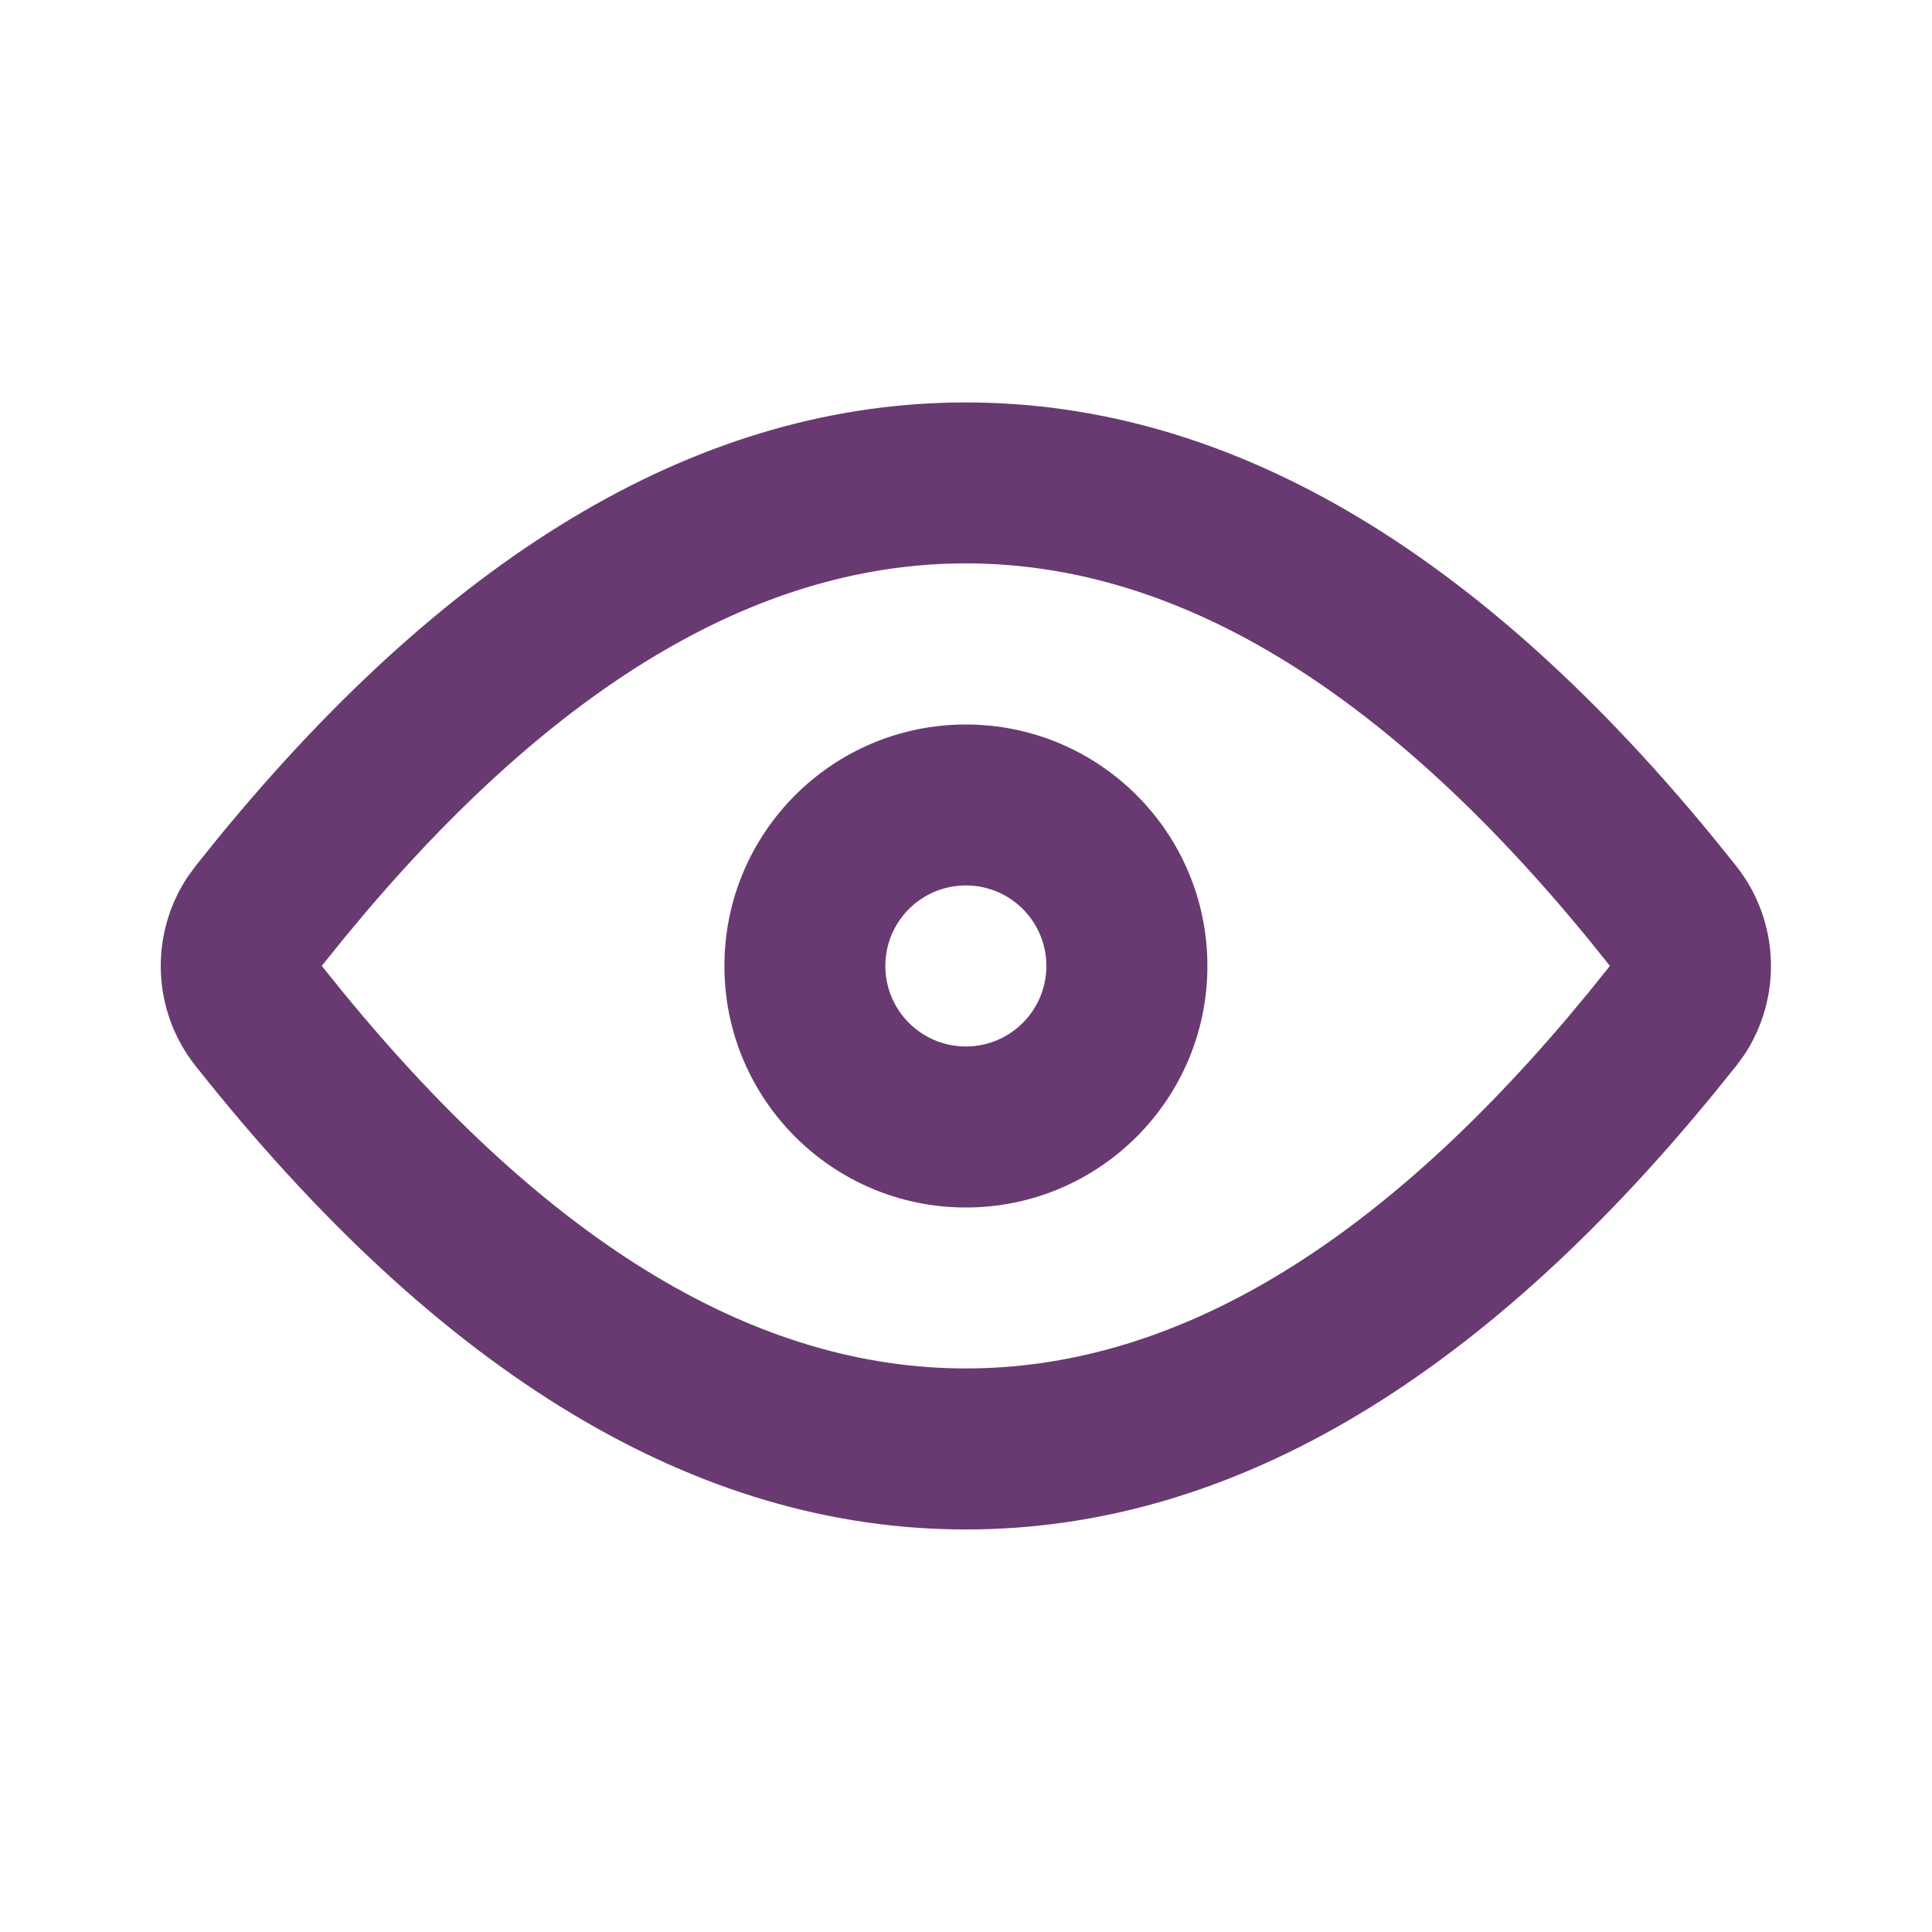
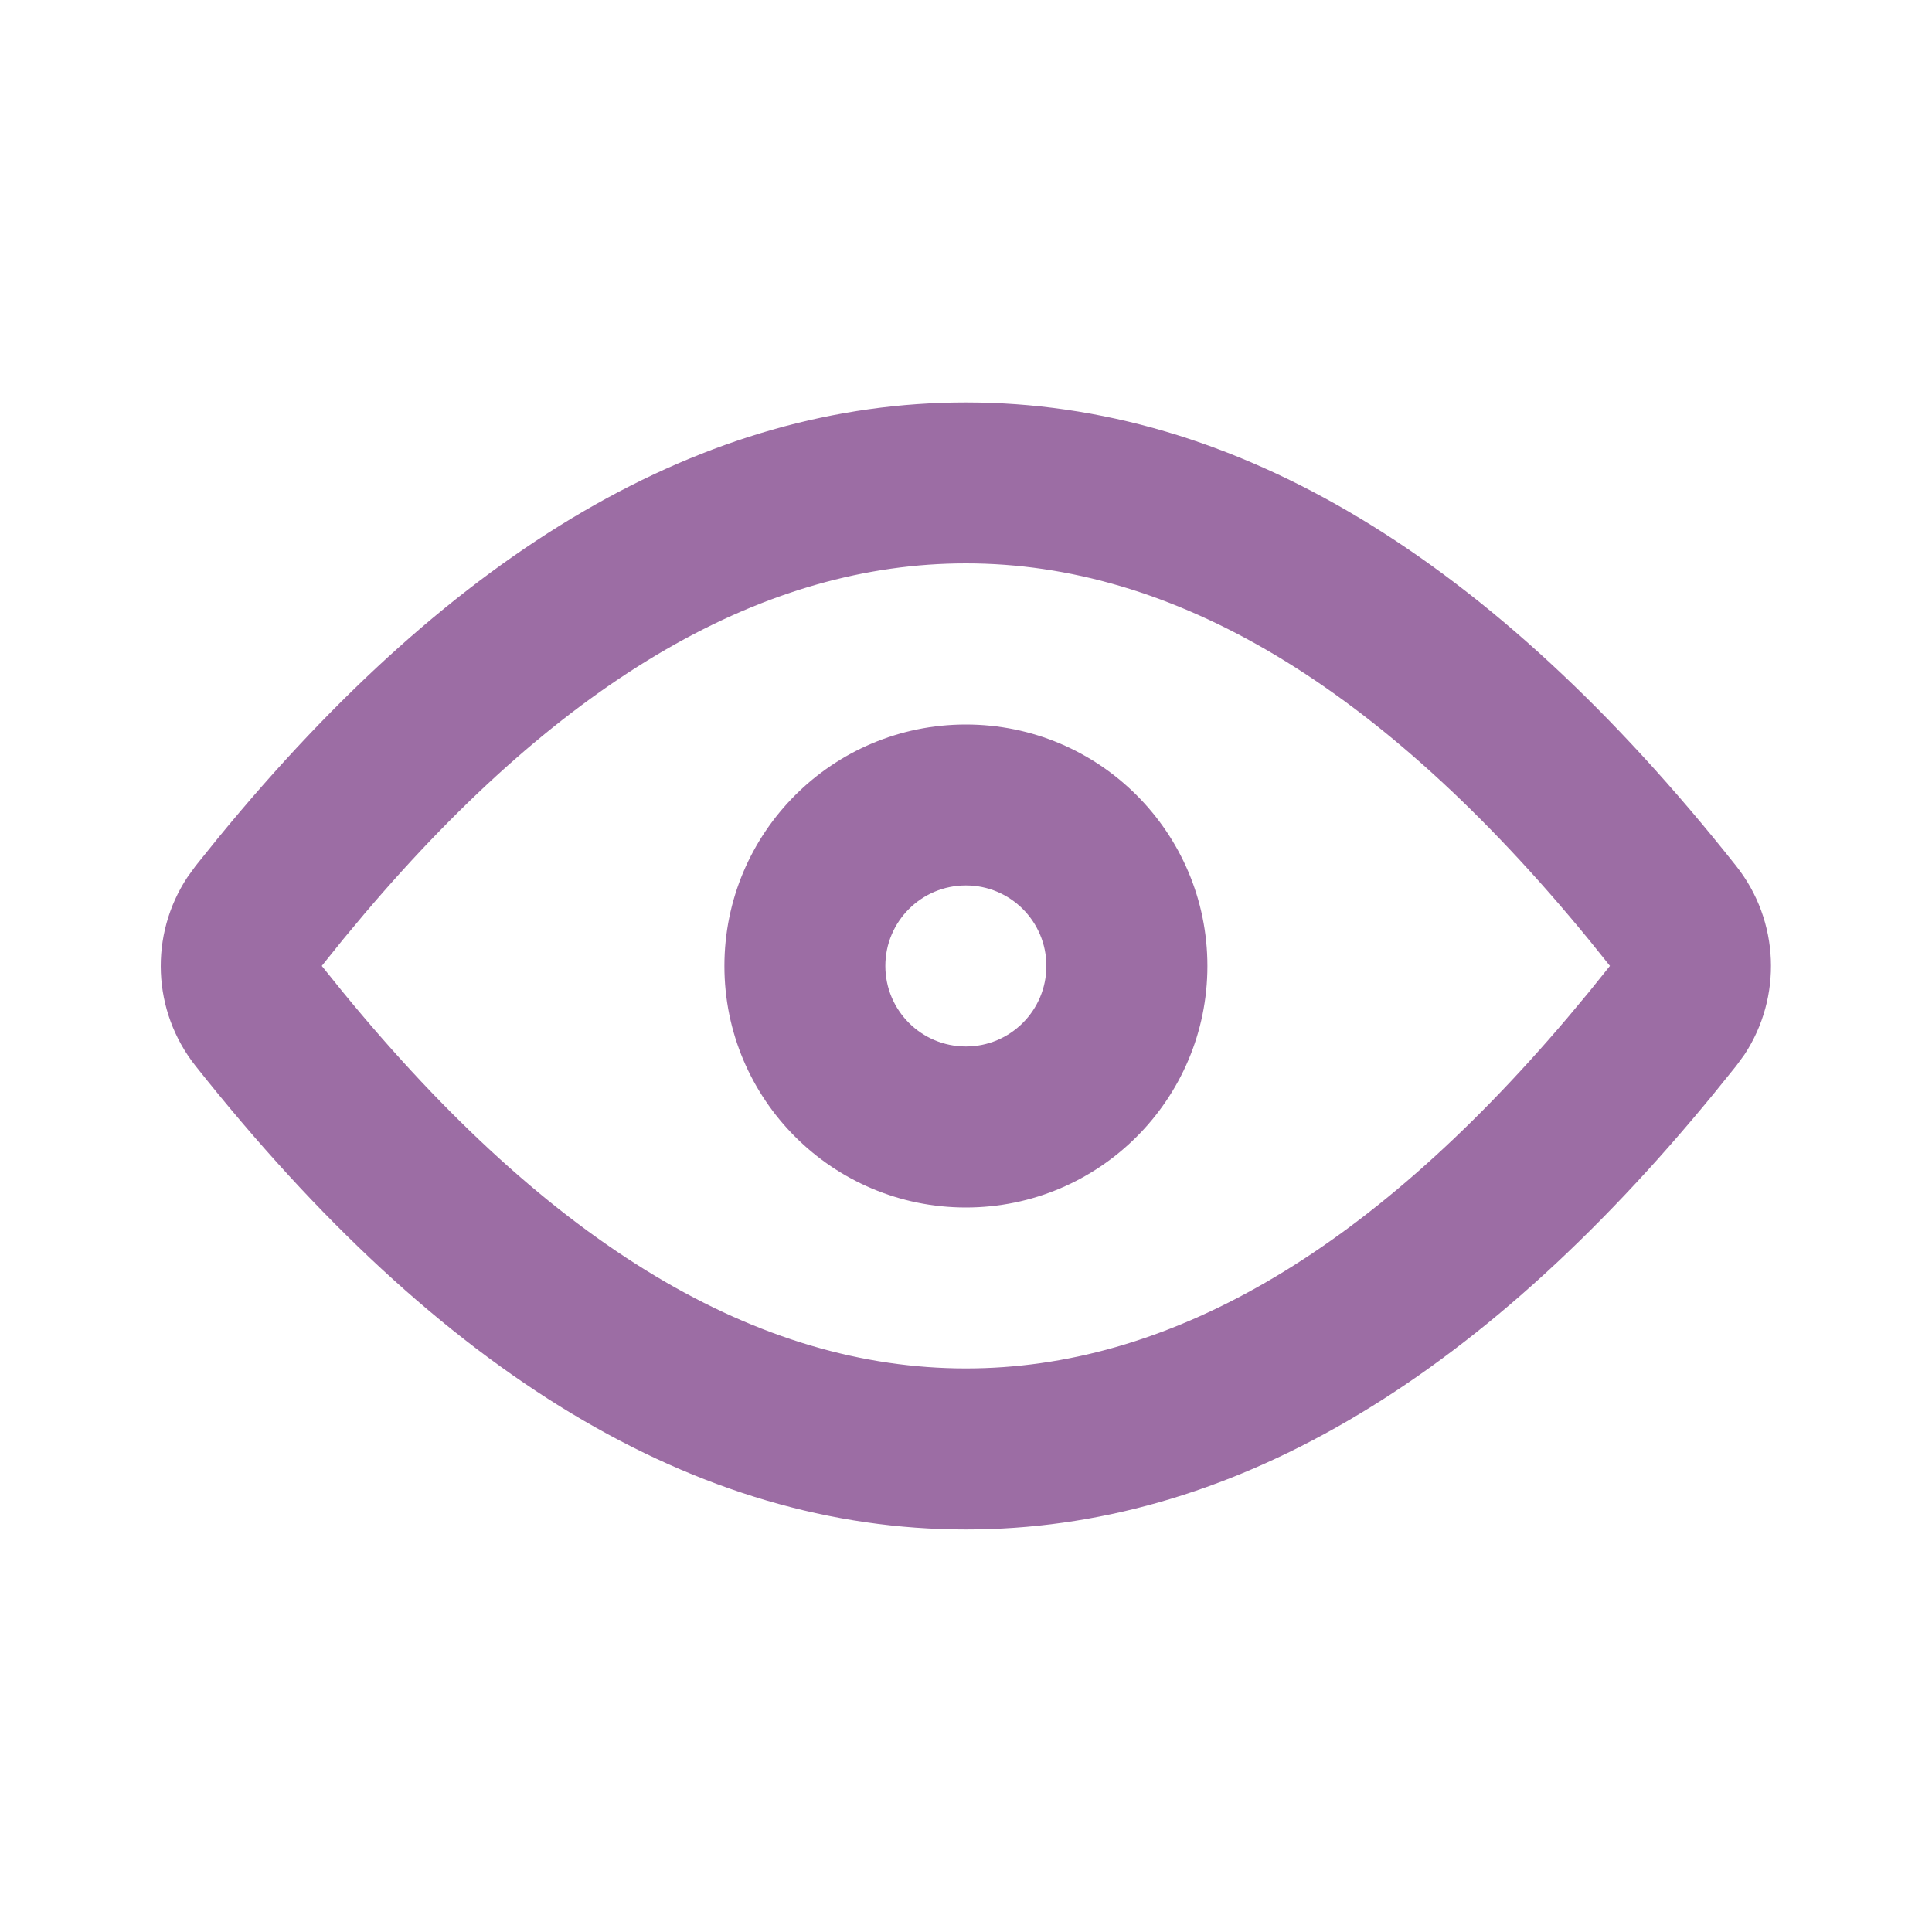
<svg xmlns="http://www.w3.org/2000/svg" width="20" height="20" viewBox="0 0 20 20" fill="none">
-   <path fill-rule="evenodd" clip-rule="evenodd" d="M17.973 8.965C15.44 5.766 12.781 4.166 9.999 4.166C7.3 4.166 4.719 5.67 2.255 8.678L2.024 8.965L1.94 9.081C1.546 9.677 1.574 10.466 2.024 11.034C4.558 14.233 7.216 15.833 9.999 15.833C12.697 15.833 15.278 14.329 17.742 11.32L17.973 11.034L18.058 10.918C18.451 10.322 18.423 9.533 17.973 8.965ZM3.769 9.464C5.86 6.999 7.931 5.832 9.999 5.832C12.136 5.832 14.28 7.081 16.449 9.729L16.666 9.999L16.444 10.275L16.228 10.534C14.137 12.999 12.066 14.166 9.999 14.166C7.861 14.166 5.718 12.917 3.548 10.268L3.331 9.999L3.553 9.723L3.769 9.464ZM9.999 7.5C11.379 7.5 12.499 8.619 12.499 10C12.499 11.38 11.379 12.5 9.999 12.5C8.618 12.5 7.499 11.38 7.499 10C7.499 8.619 8.618 7.5 9.999 7.5ZM9.165 9.999C9.165 9.539 9.538 9.166 9.999 9.166C10.459 9.166 10.832 9.539 10.832 9.999C10.832 10.46 10.459 10.833 9.999 10.833C9.538 10.833 9.165 10.46 9.165 9.999Z" fill="#693A71" />
+   <path fill-rule="evenodd" clip-rule="evenodd" d="M17.973 8.965C15.44 5.766 12.781 4.166 9.999 4.166C7.3 4.166 4.719 5.67 2.255 8.678L2.024 8.965L1.94 9.081C1.546 9.677 1.574 10.466 2.024 11.034C4.558 14.233 7.216 15.833 9.999 15.833C12.697 15.833 15.278 14.329 17.742 11.32L17.973 11.034L18.058 10.918C18.451 10.322 18.423 9.533 17.973 8.965ZM3.769 9.464C5.86 6.999 7.931 5.832 9.999 5.832C12.136 5.832 14.28 7.081 16.449 9.729L16.666 9.999L16.444 10.275L16.228 10.534C14.137 12.999 12.066 14.166 9.999 14.166C7.861 14.166 5.718 12.917 3.548 10.268L3.331 9.999L3.553 9.723L3.769 9.464ZM9.999 7.5C11.379 7.5 12.499 8.619 12.499 10C12.499 11.38 11.379 12.5 9.999 12.5C8.618 12.5 7.499 11.38 7.499 10C7.499 8.619 8.618 7.5 9.999 7.5ZM9.165 9.999C9.165 9.539 9.538 9.166 9.999 9.166C10.459 9.166 10.832 9.539 10.832 9.999C10.832 10.46 10.459 10.833 9.999 10.833C9.538 10.833 9.165 10.46 9.165 9.999Z" fill="#9C6DA4" />
</svg>
